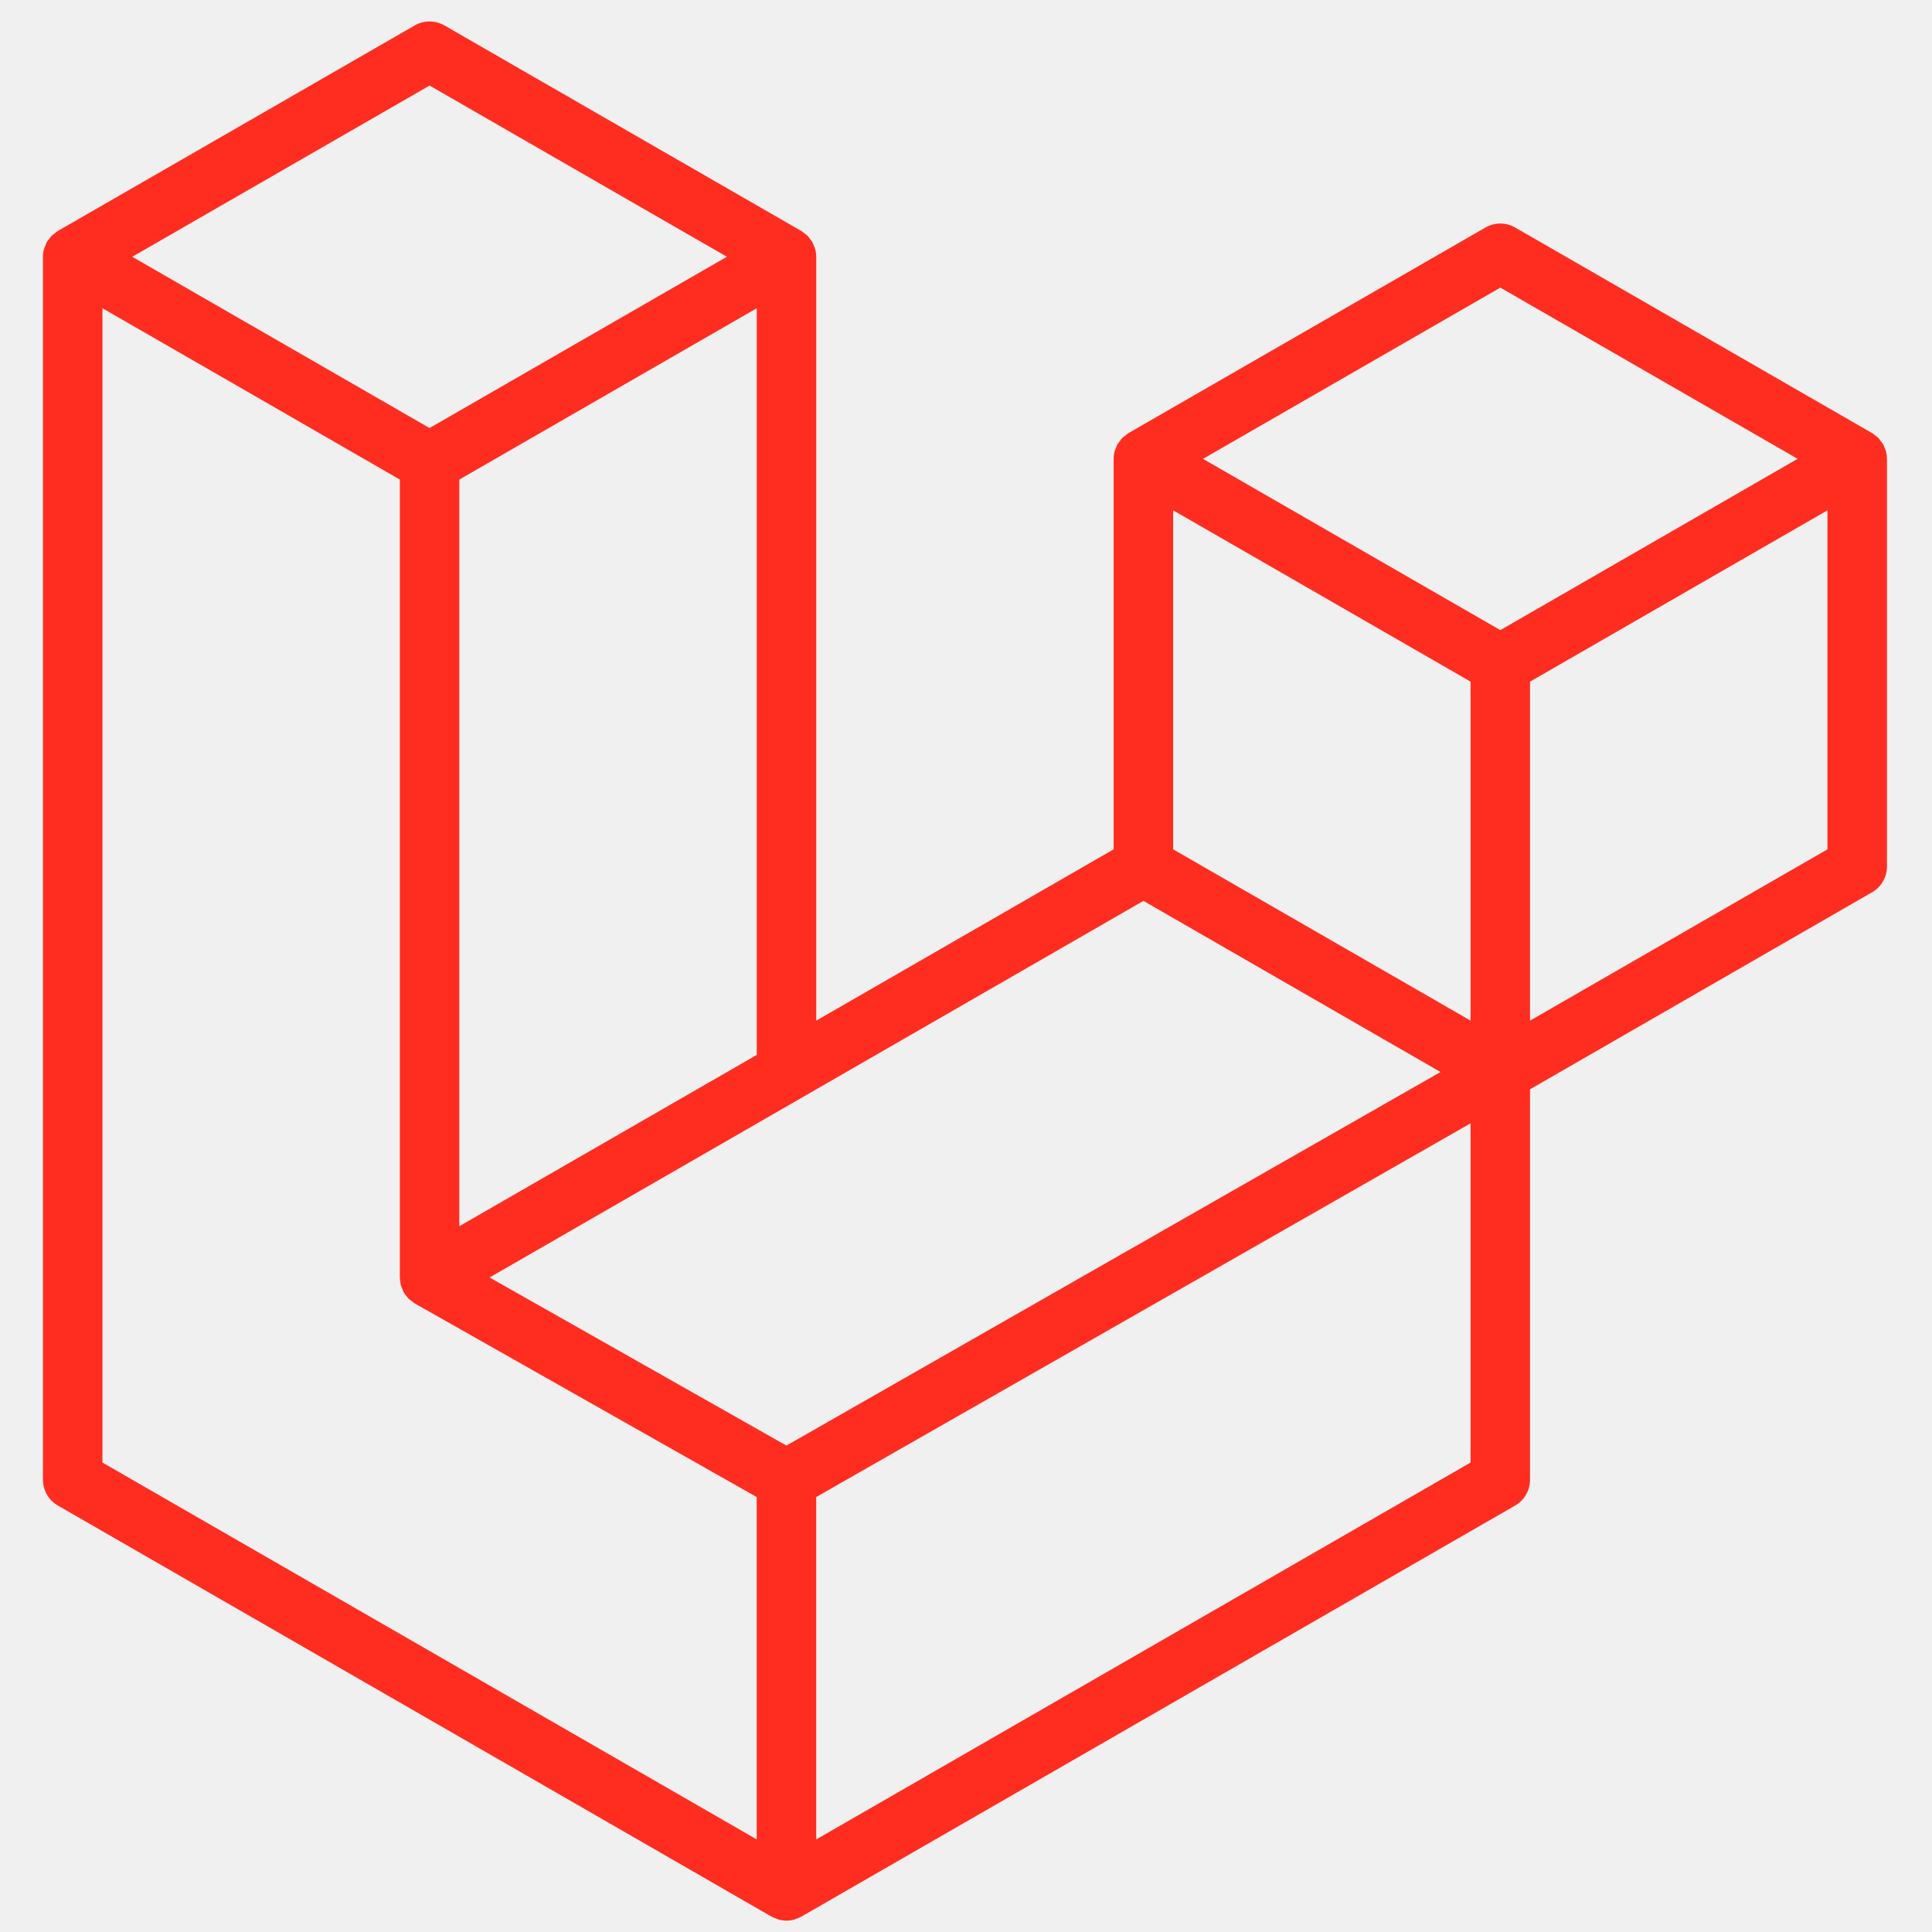
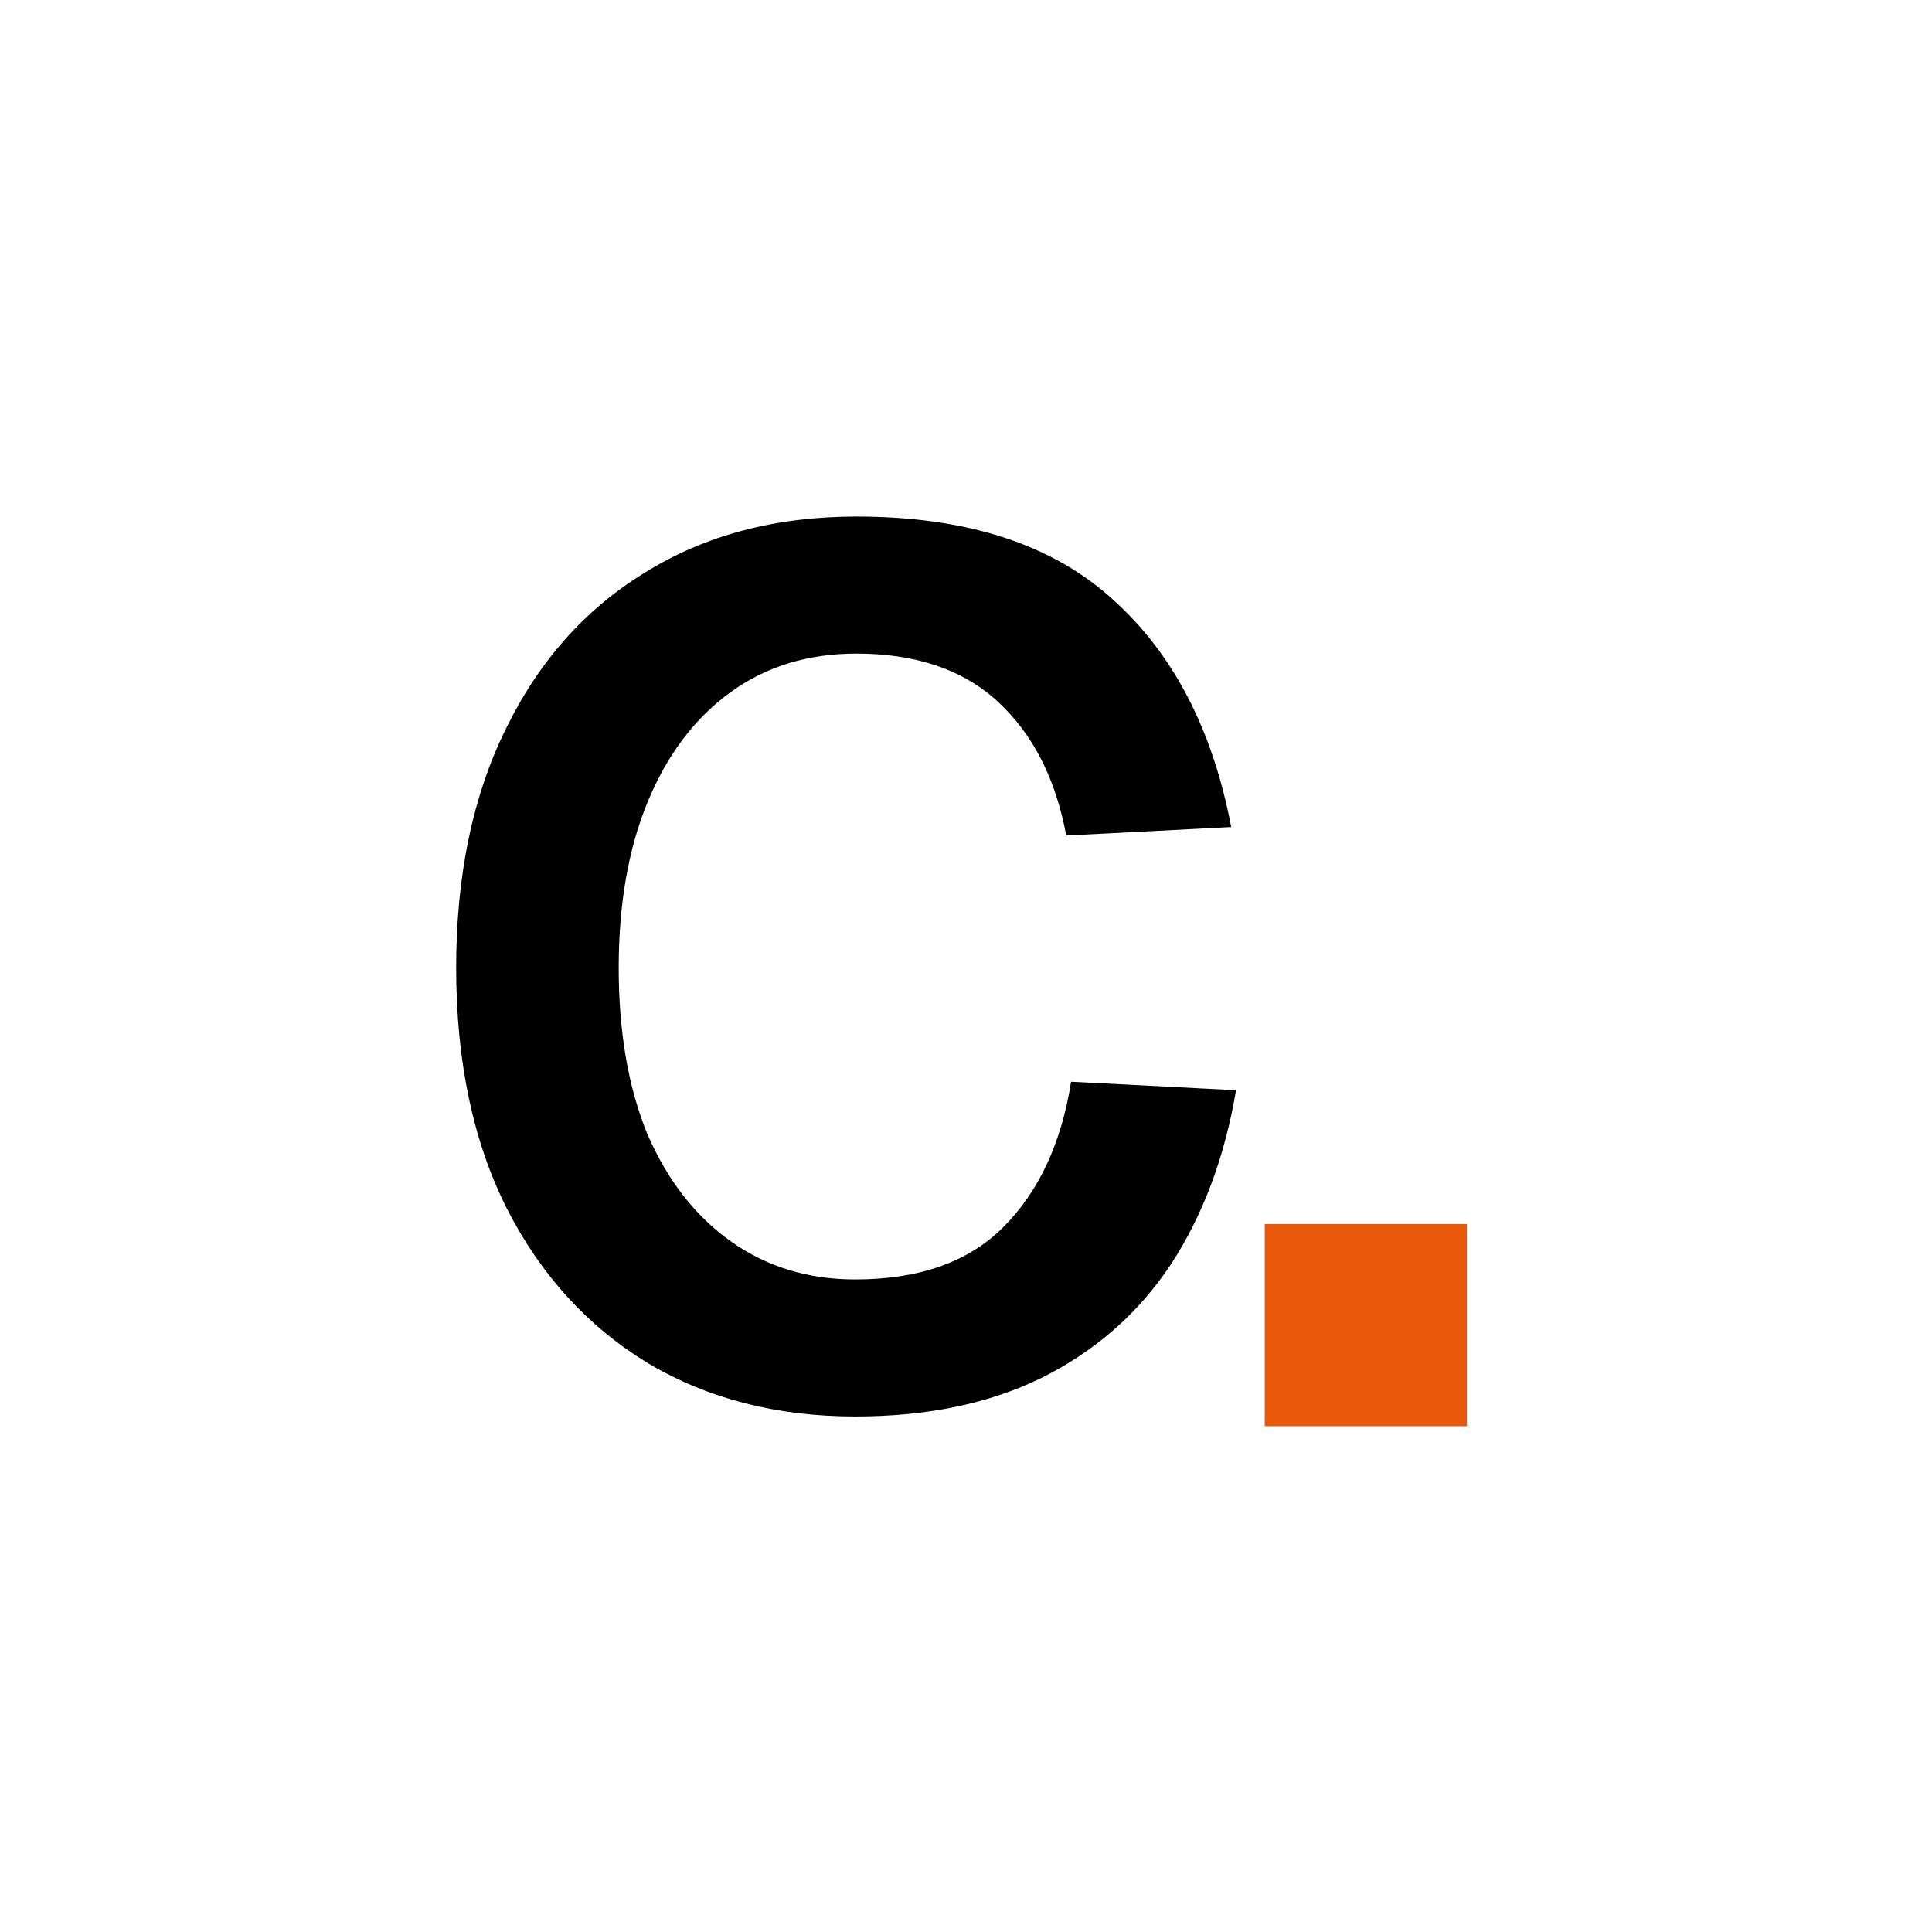
- <svg xmlns="http://www.w3.org/2000/svg" width="166" height="166" viewBox="0 0 166 166" fill="none">
-   <path fill-rule="evenodd" clip-rule="evenodd" d="M162.041 38.759C162.099 38.977 162.129 39.201 162.13 39.426V74.452C162.13 74.902 162.011 75.344 161.786 75.733C161.561 76.122 161.237 76.444 160.847 76.668L131.462 93.594V127.141C131.462 128.054 130.977 128.897 130.186 129.357L68.847 164.683C68.707 164.763 68.554 164.814 68.401 164.868C68.343 164.887 68.289 164.922 68.228 164.938C67.8 165.051 67.349 165.051 66.92 164.938C66.85 164.919 66.786 164.881 66.719 164.855C66.579 164.804 66.432 164.76 66.298 164.683L4.972 129.357C4.583 129.133 4.259 128.81 4.034 128.421C3.808 128.032 3.69 127.591 3.689 127.141L3.689 22.063C3.689 21.834 3.721 21.61 3.779 21.393C3.798 21.32 3.843 21.253 3.868 21.179C3.916 21.045 3.961 20.908 4.031 20.783C4.079 20.7 4.149 20.633 4.206 20.557C4.28 20.454 4.347 20.349 4.433 20.26C4.506 20.186 4.602 20.132 4.685 20.068C4.778 19.992 4.861 19.909 4.966 19.848L35.633 2.185C36.022 1.961 36.462 1.844 36.91 1.844C37.358 1.844 37.798 1.961 38.186 2.185L68.851 19.848H68.857C68.959 19.912 69.045 19.992 69.138 20.065C69.221 20.129 69.313 20.186 69.387 20.257C69.476 20.349 69.54 20.454 69.616 20.557C69.671 20.633 69.744 20.7 69.789 20.783C69.862 20.911 69.904 21.045 69.955 21.179C69.98 21.253 70.025 21.32 70.044 21.396C70.103 21.614 70.133 21.838 70.133 22.063V87.694L95.686 72.974V39.423C95.686 39.2 95.718 38.973 95.775 38.759C95.798 38.683 95.839 38.615 95.865 38.542C95.916 38.408 95.96 38.271 96.031 38.146C96.079 38.063 96.149 37.996 96.203 37.92C96.279 37.818 96.343 37.712 96.433 37.623C96.506 37.549 96.599 37.495 96.681 37.431C96.777 37.355 96.86 37.272 96.962 37.211L127.633 19.548C128.021 19.324 128.461 19.206 128.91 19.206C129.358 19.206 129.798 19.324 130.186 19.548L160.85 37.211C160.959 37.275 161.042 37.355 161.137 37.428C161.217 37.492 161.31 37.549 161.383 37.62C161.473 37.712 161.536 37.818 161.613 37.92C161.67 37.996 161.741 38.063 161.785 38.146C161.859 38.271 161.9 38.408 161.951 38.542C161.98 38.615 162.021 38.683 162.041 38.759ZM157.018 72.974V43.848L146.287 50.028L131.462 58.568V87.694L157.021 72.974H157.018ZM126.354 125.663V96.518L111.771 104.85L70.13 128.626V158.046L126.354 125.663ZM8.801 26.485V125.663L65.018 158.043V128.629L35.649 112L35.64 111.994L35.627 111.988C35.528 111.93 35.445 111.847 35.353 111.777C35.273 111.713 35.18 111.662 35.11 111.592L35.104 111.582C35.021 111.502 34.963 111.403 34.893 111.314C34.829 111.228 34.753 111.154 34.702 111.065L34.699 111.055C34.641 110.96 34.606 110.845 34.565 110.736C34.523 110.64 34.469 110.551 34.443 110.449C34.411 110.328 34.405 110.197 34.392 110.072C34.379 109.976 34.354 109.881 34.354 109.785V109.778V41.205L19.532 32.662L8.801 26.485ZM36.913 7.35L11.364 22.063L36.907 36.777L62.453 22.06L36.907 7.35H36.913ZM50.2 99.174L65.022 90.637V26.485L54.291 32.665L39.466 41.205V105.357L50.2 99.174ZM128.91 24.713L103.363 39.426L128.91 54.14L154.453 39.423L128.91 24.713ZM126.354 58.568L111.529 50.028L100.798 43.848V72.974L115.619 81.511L126.354 87.694V58.568ZM67.571 124.205L105.042 102.803L123.772 92.109L98.245 77.405L68.854 94.334L42.066 109.762L67.571 124.205Z" fill="#FF2D20" />
+ <svg xmlns="http://www.w3.org/2000/svg" width="144" height="144" viewBox="0 0 144 144" fill="none">
+   <rect width="144" height="144" fill="white" />
+   <rect x="94.267" y="91.233" width="15.067" height="15.067" fill="#EA580C" />
+   <path d="M63.742 105.577C57.896 105.577 52.743 104.251 48.283 101.599C43.824 98.887 40.328 95.06 37.797 90.118C35.266 85.116 34 79.12 34 72.129C34 65.258 35.236 59.322 37.706 54.32C40.177 49.258 43.643 45.37 48.102 42.658C52.562 39.886 57.805 38.5 63.832 38.5C72.028 38.5 78.386 40.549 82.906 44.647C87.426 48.685 90.379 54.35 91.766 61.642L79.471 62.275C78.688 58.056 77 54.742 74.409 52.331C71.817 49.92 68.292 48.715 63.832 48.715C60.216 48.715 57.082 49.679 54.43 51.608C51.779 53.536 49.73 56.248 48.283 59.744C46.837 63.239 46.114 67.368 46.114 72.129C46.114 76.95 46.837 81.109 48.283 84.604C49.79 88.039 51.869 90.691 54.521 92.559C57.172 94.427 60.246 95.362 63.742 95.362C68.503 95.362 72.179 94.066 74.77 91.474C77.422 88.823 79.11 85.207 79.833 80.626L92.127 81.259C91.284 86.261 89.656 90.6 87.246 94.277C84.835 97.893 81.641 100.695 77.663 102.684C73.746 104.613 69.105 105.577 63.742 105.577Z" fill="black" />
</svg>
